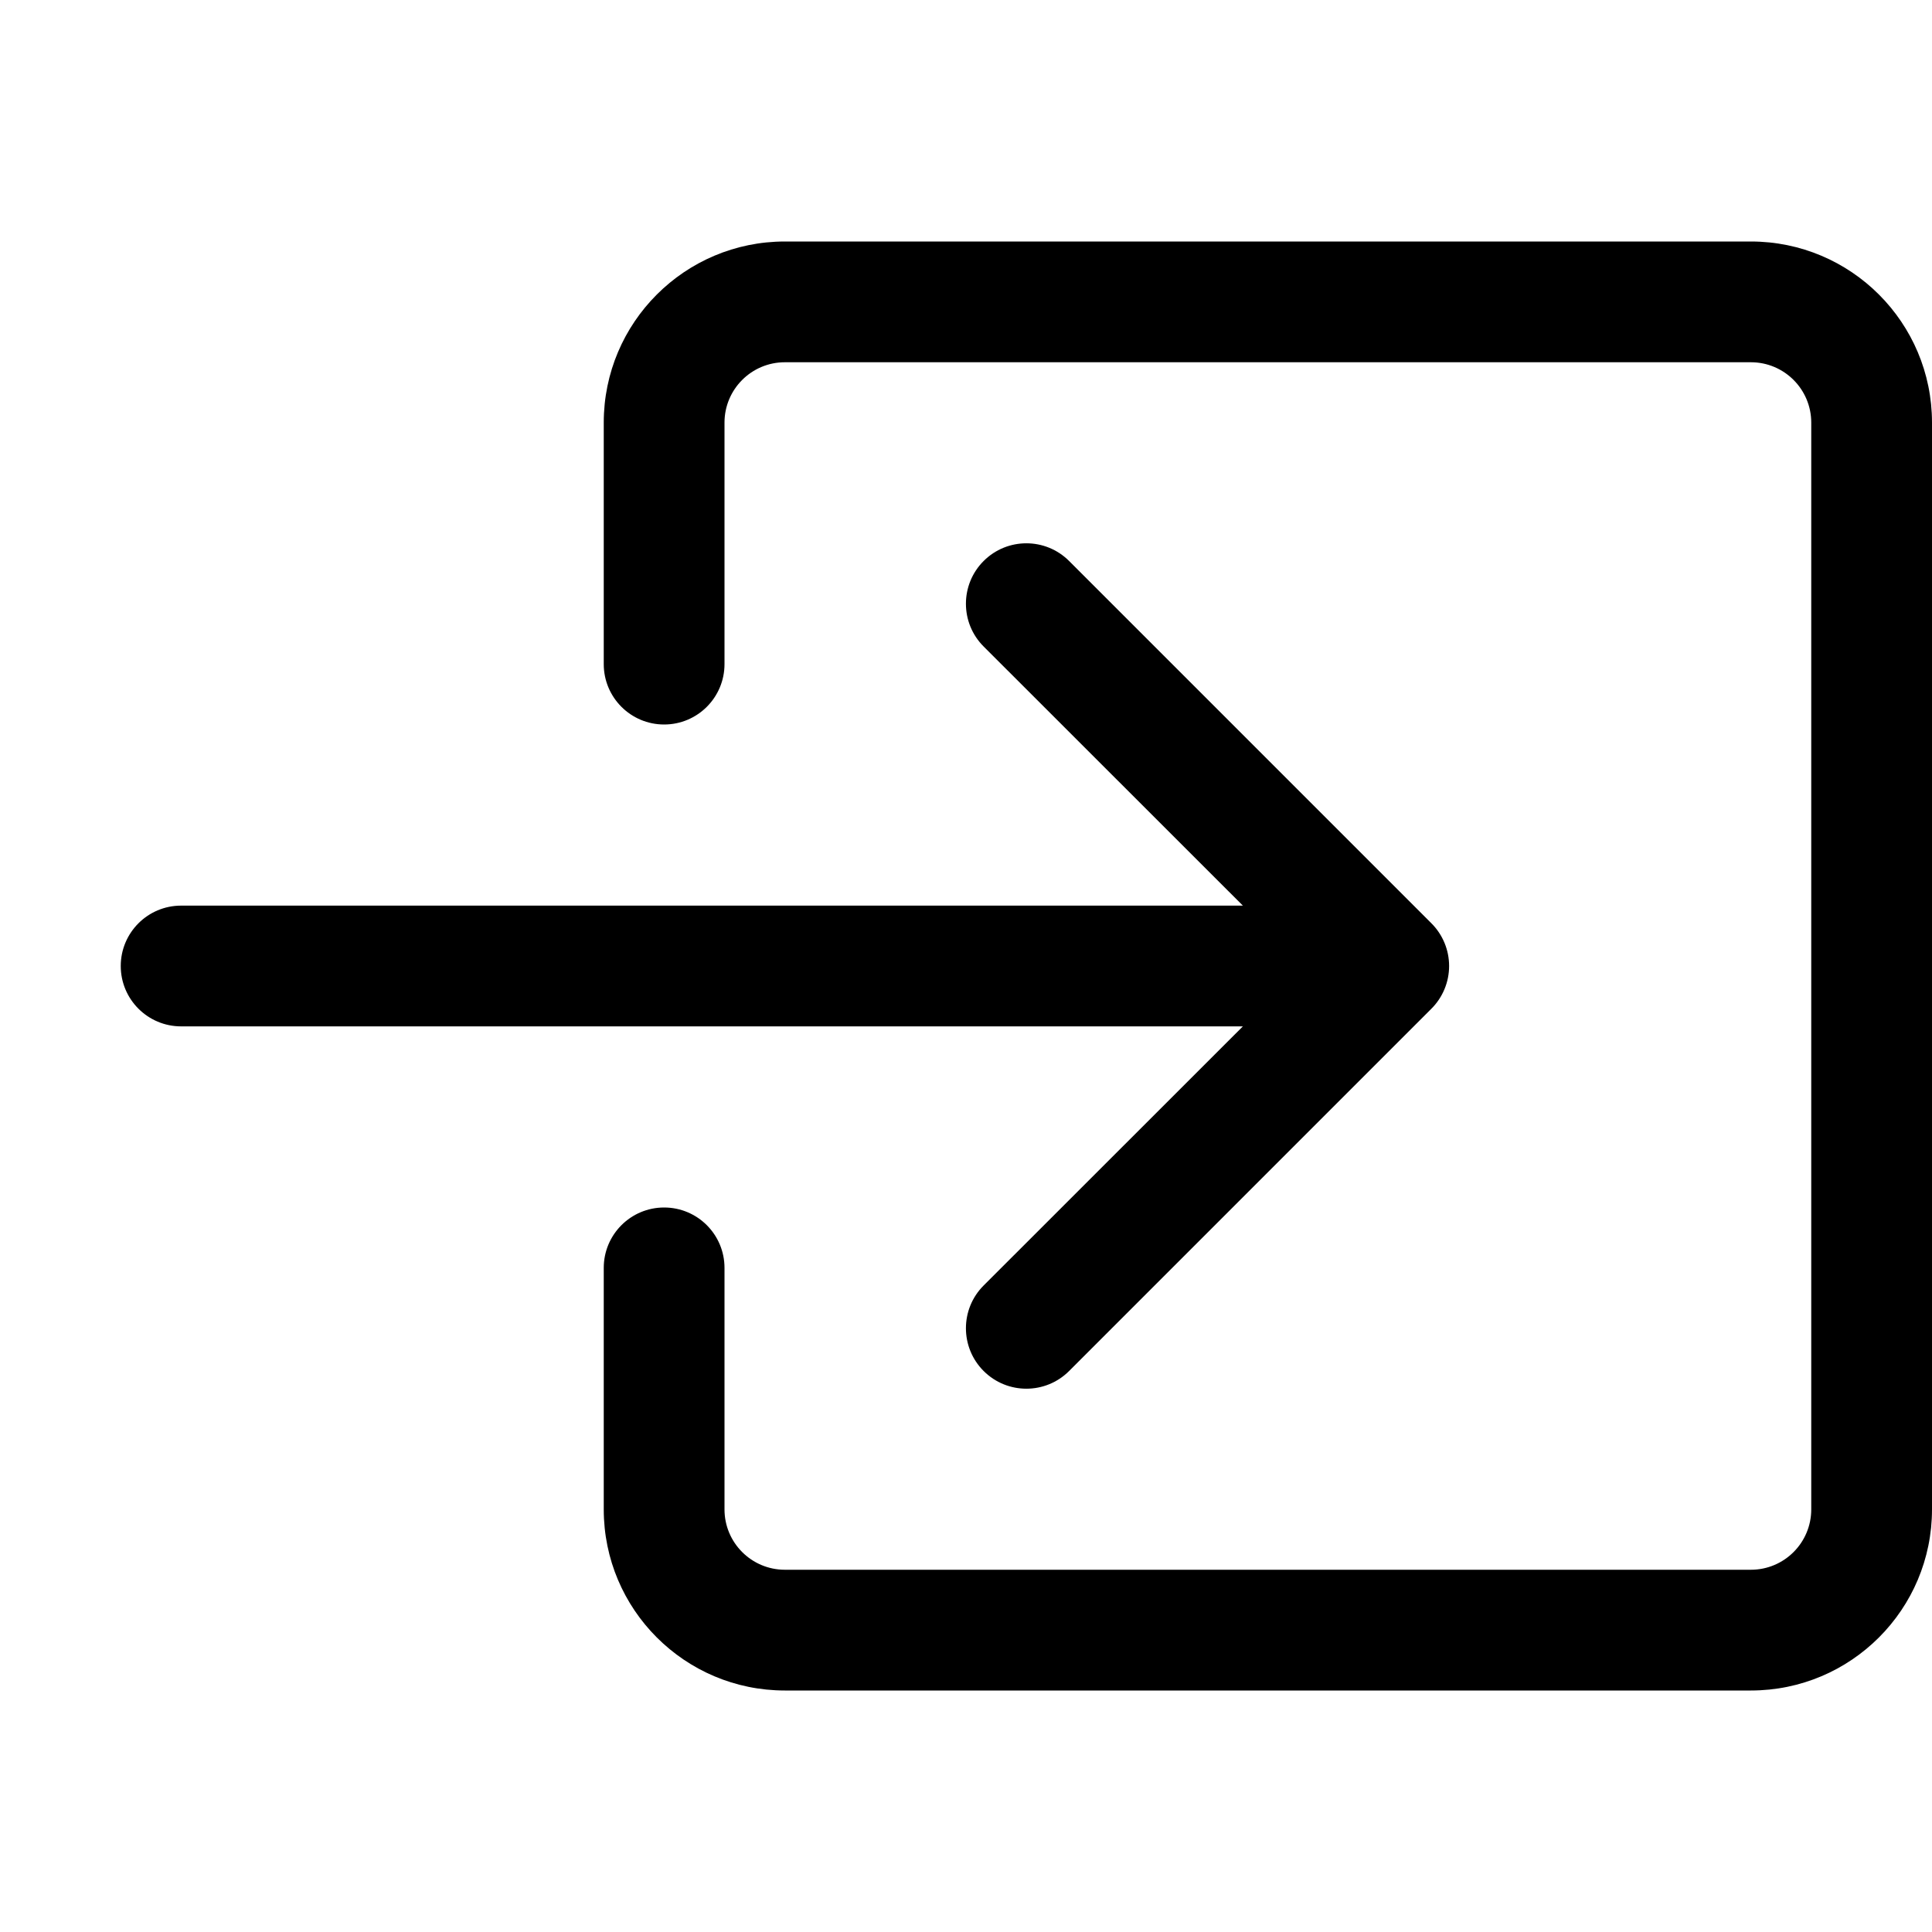
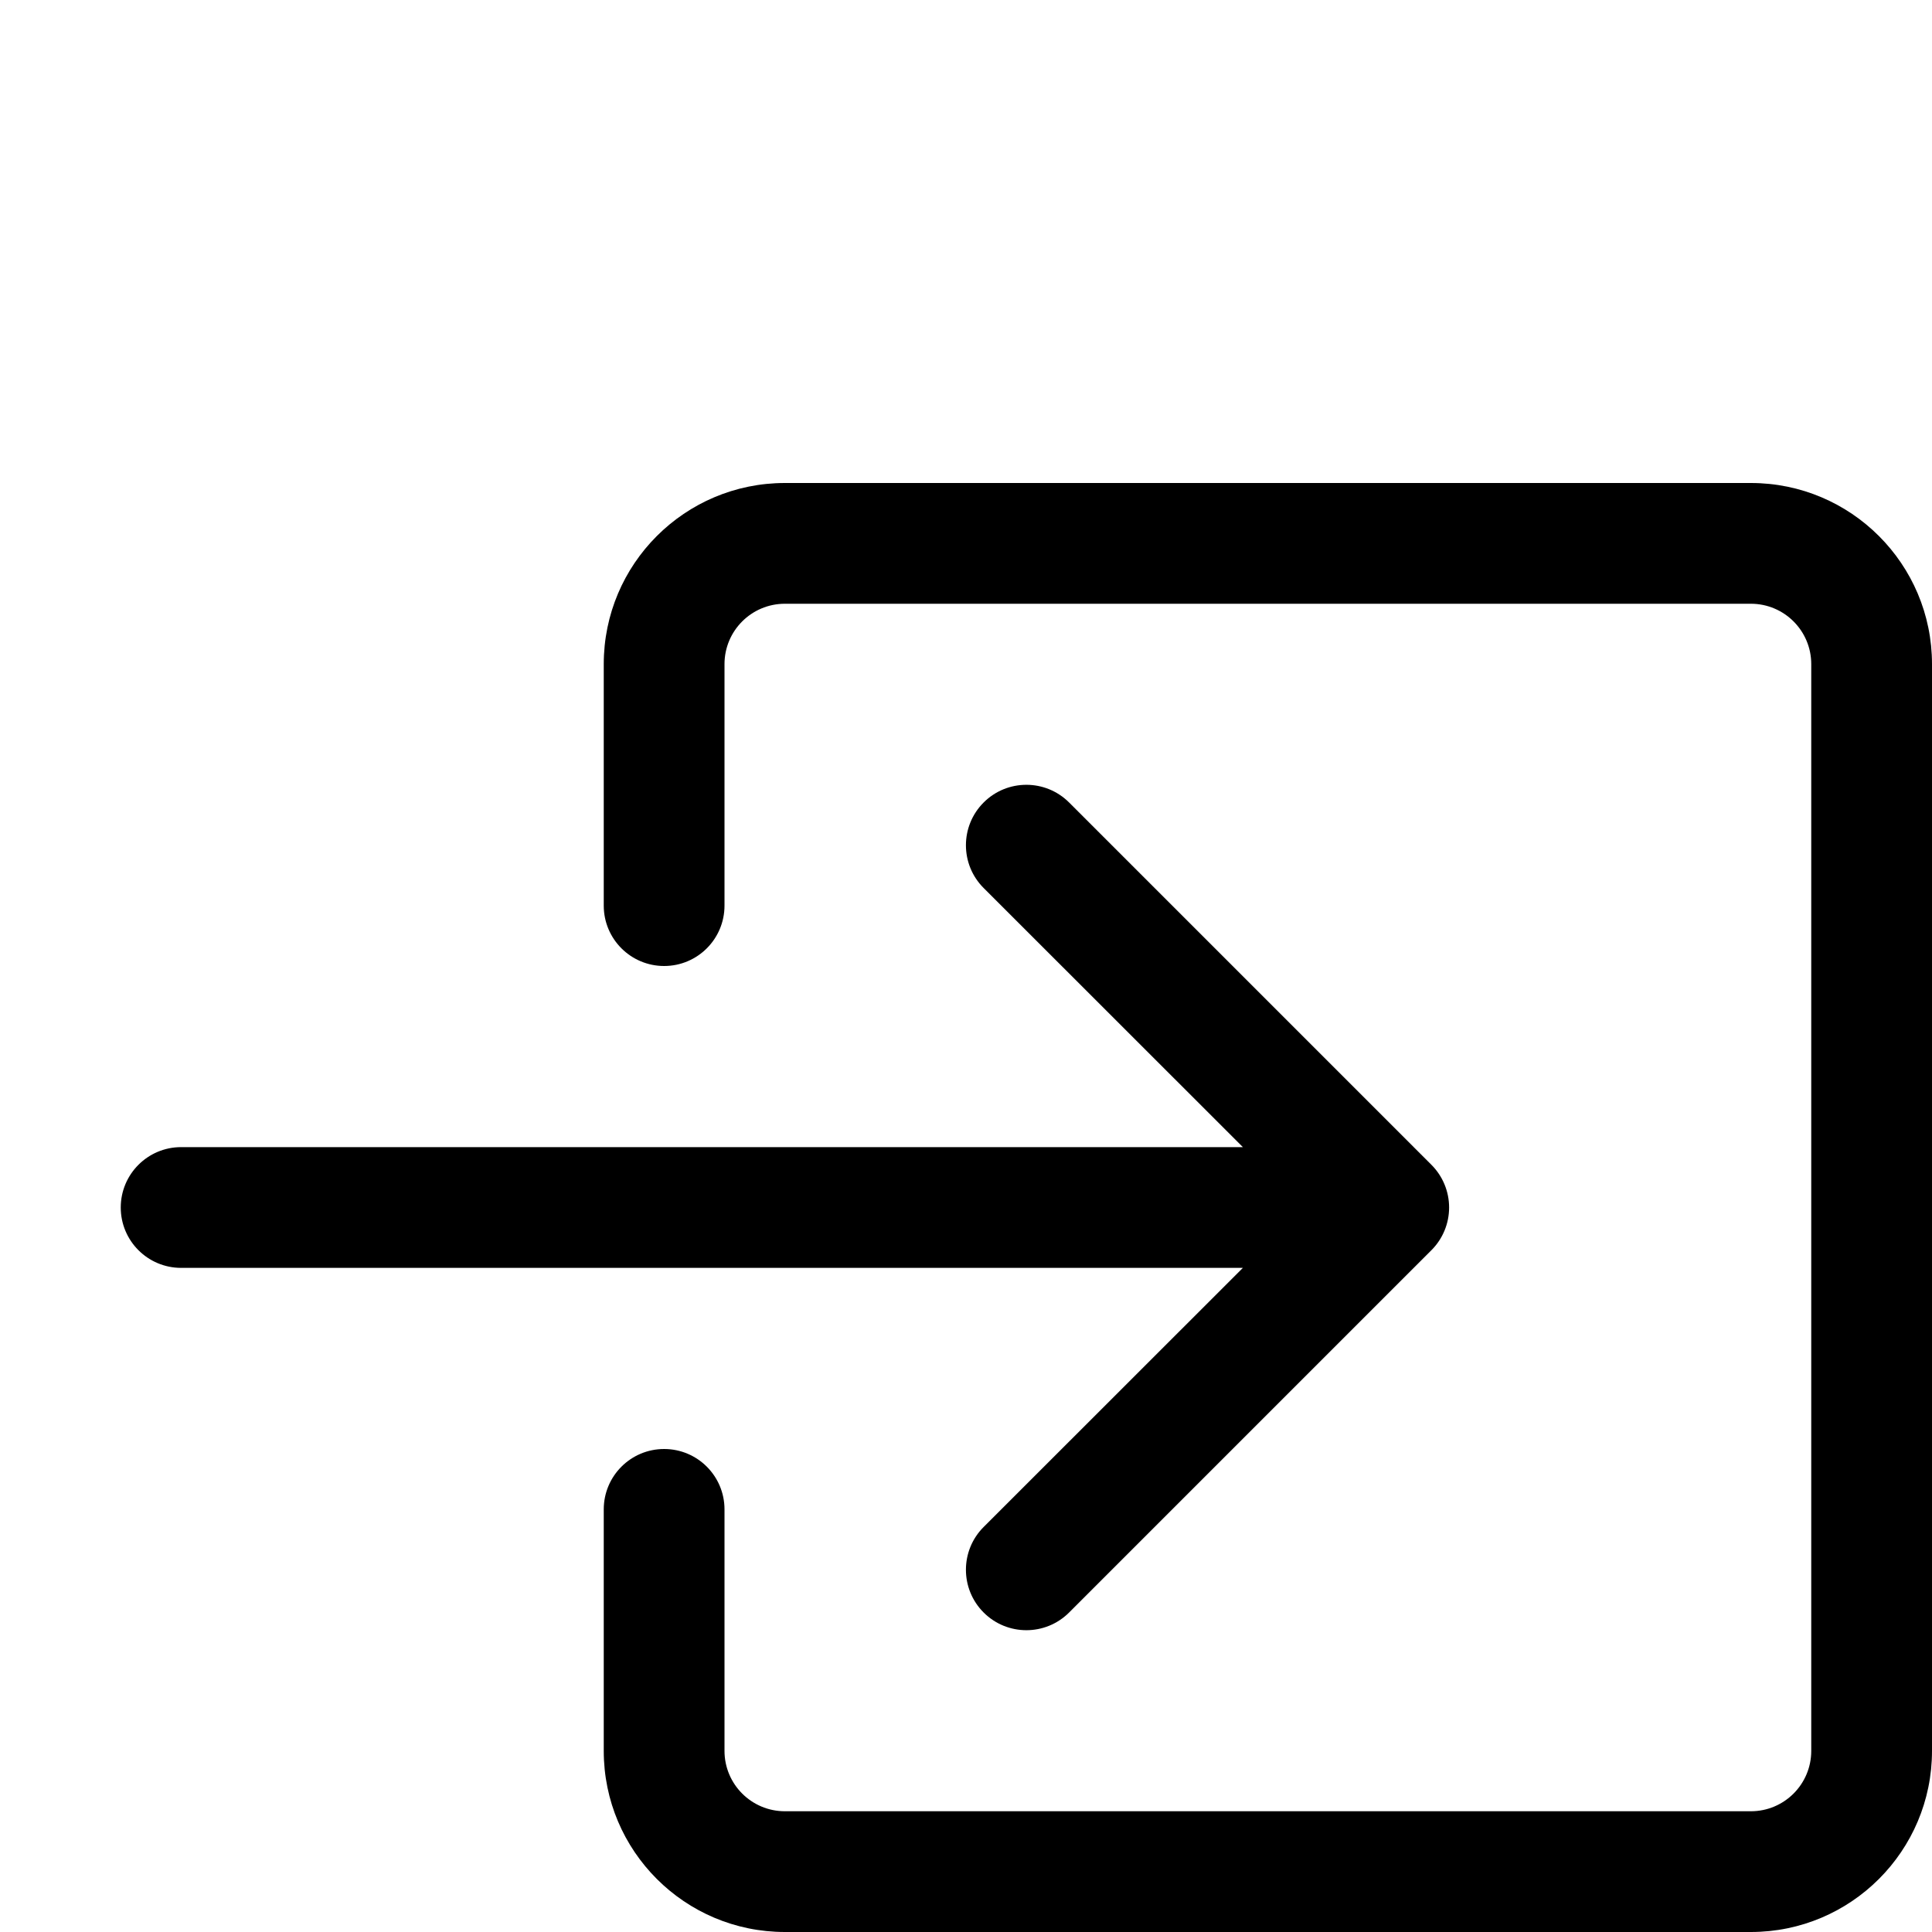
- <svg xmlns="http://www.w3.org/2000/svg" width="1em" height="1em" viewBox="0 0 16 16" class="bi bi-box-arrow-in-right" fill="currentColor">
+ <svg xmlns="http://www.w3.org/2000/svg" width="1rem" height="1rem" viewBox="0 -2 16 16" class="bi bi-box-arrow-in-right" fill="currentColor">
  <path fill-rule="evenodd" d="M6 3.5a.5.5 0 0 1 .5-.5h8a.5.5 0 0 1 .5.5v9a.5.5 0 0 1-.5.5h-8a.5.5 0 0 1-.5-.5v-2a.5.5 0 0 0-1 0v2A1.5 1.5 0 0 0 6.5 14h8a1.5 1.5 0 0 0 1.5-1.5v-9A1.5 1.5 0 0 0 14.5 2h-8A1.5 1.5 0 0 0 5 3.5v2a.5.5 0 0 0 1 0v-2z" />
  <path fill-rule="evenodd" d="M11.854 8.354a.5.5 0 0 0 0-.708l-3-3a.5.5 0 1 0-.708.708L10.293 7.5H1.5a.5.5 0 0 0 0 1h8.793l-2.147 2.146a.5.5 0 0 0 .708.708l3-3z" />
</svg>
